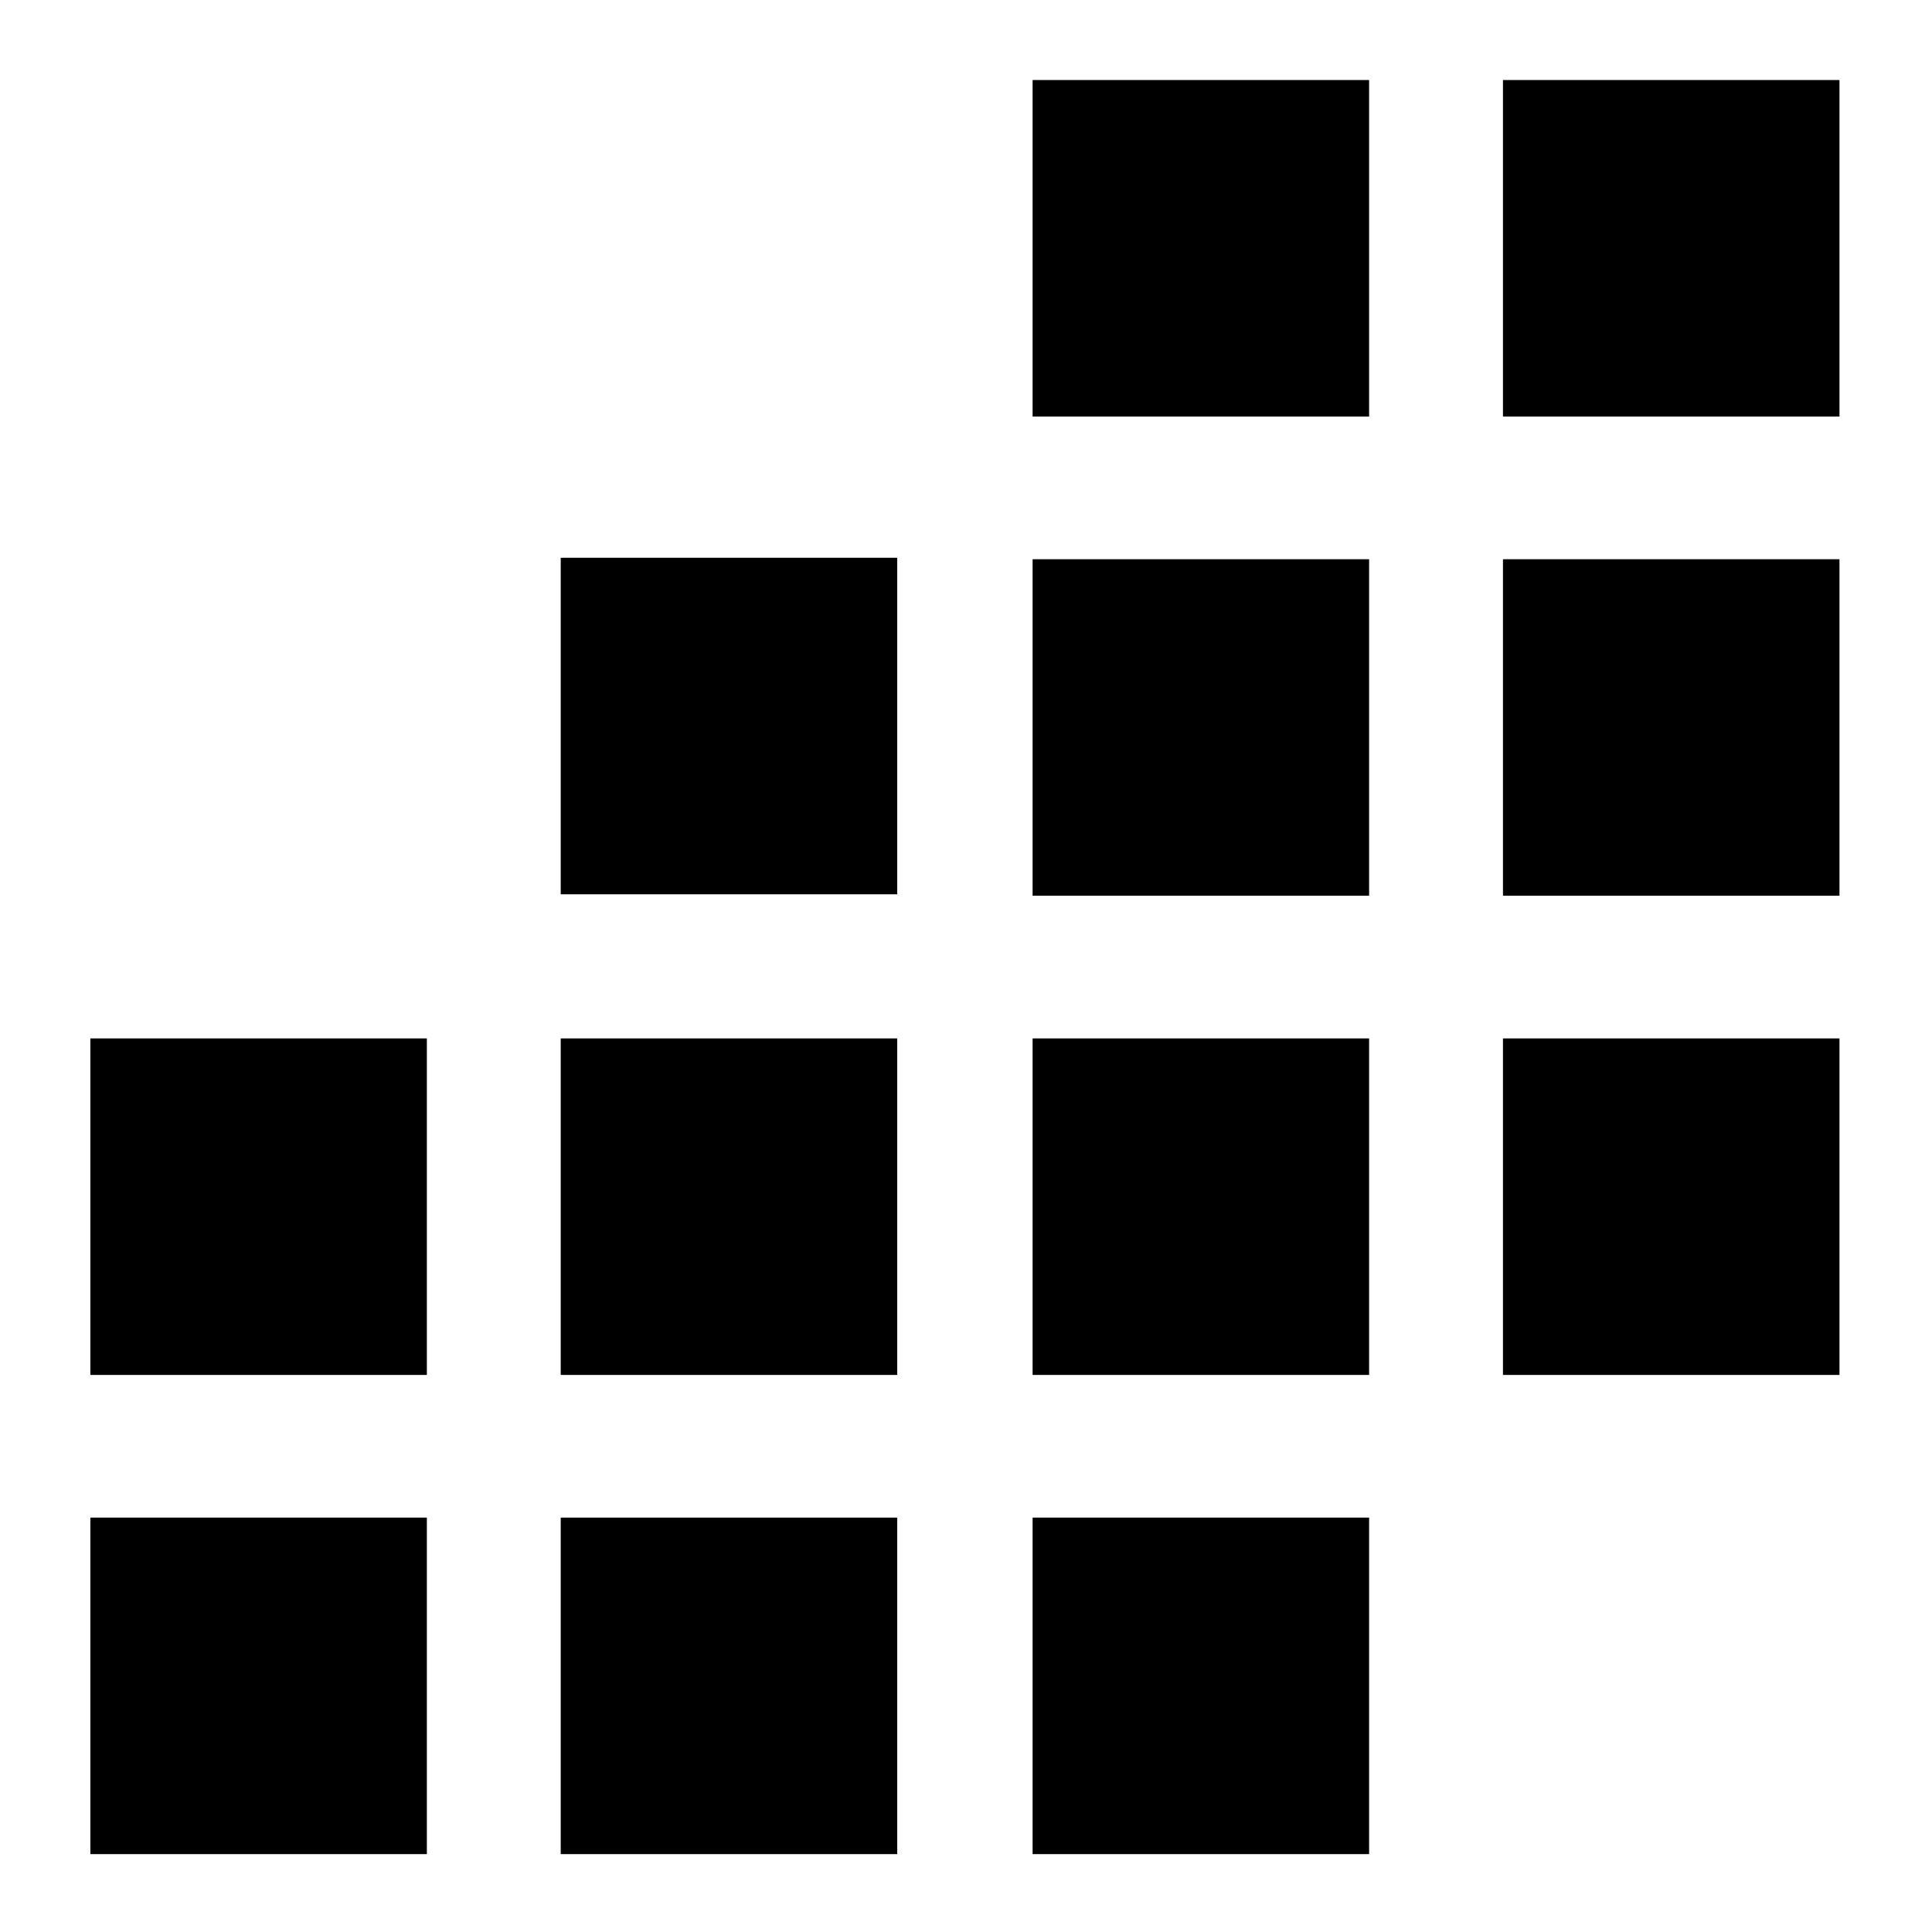
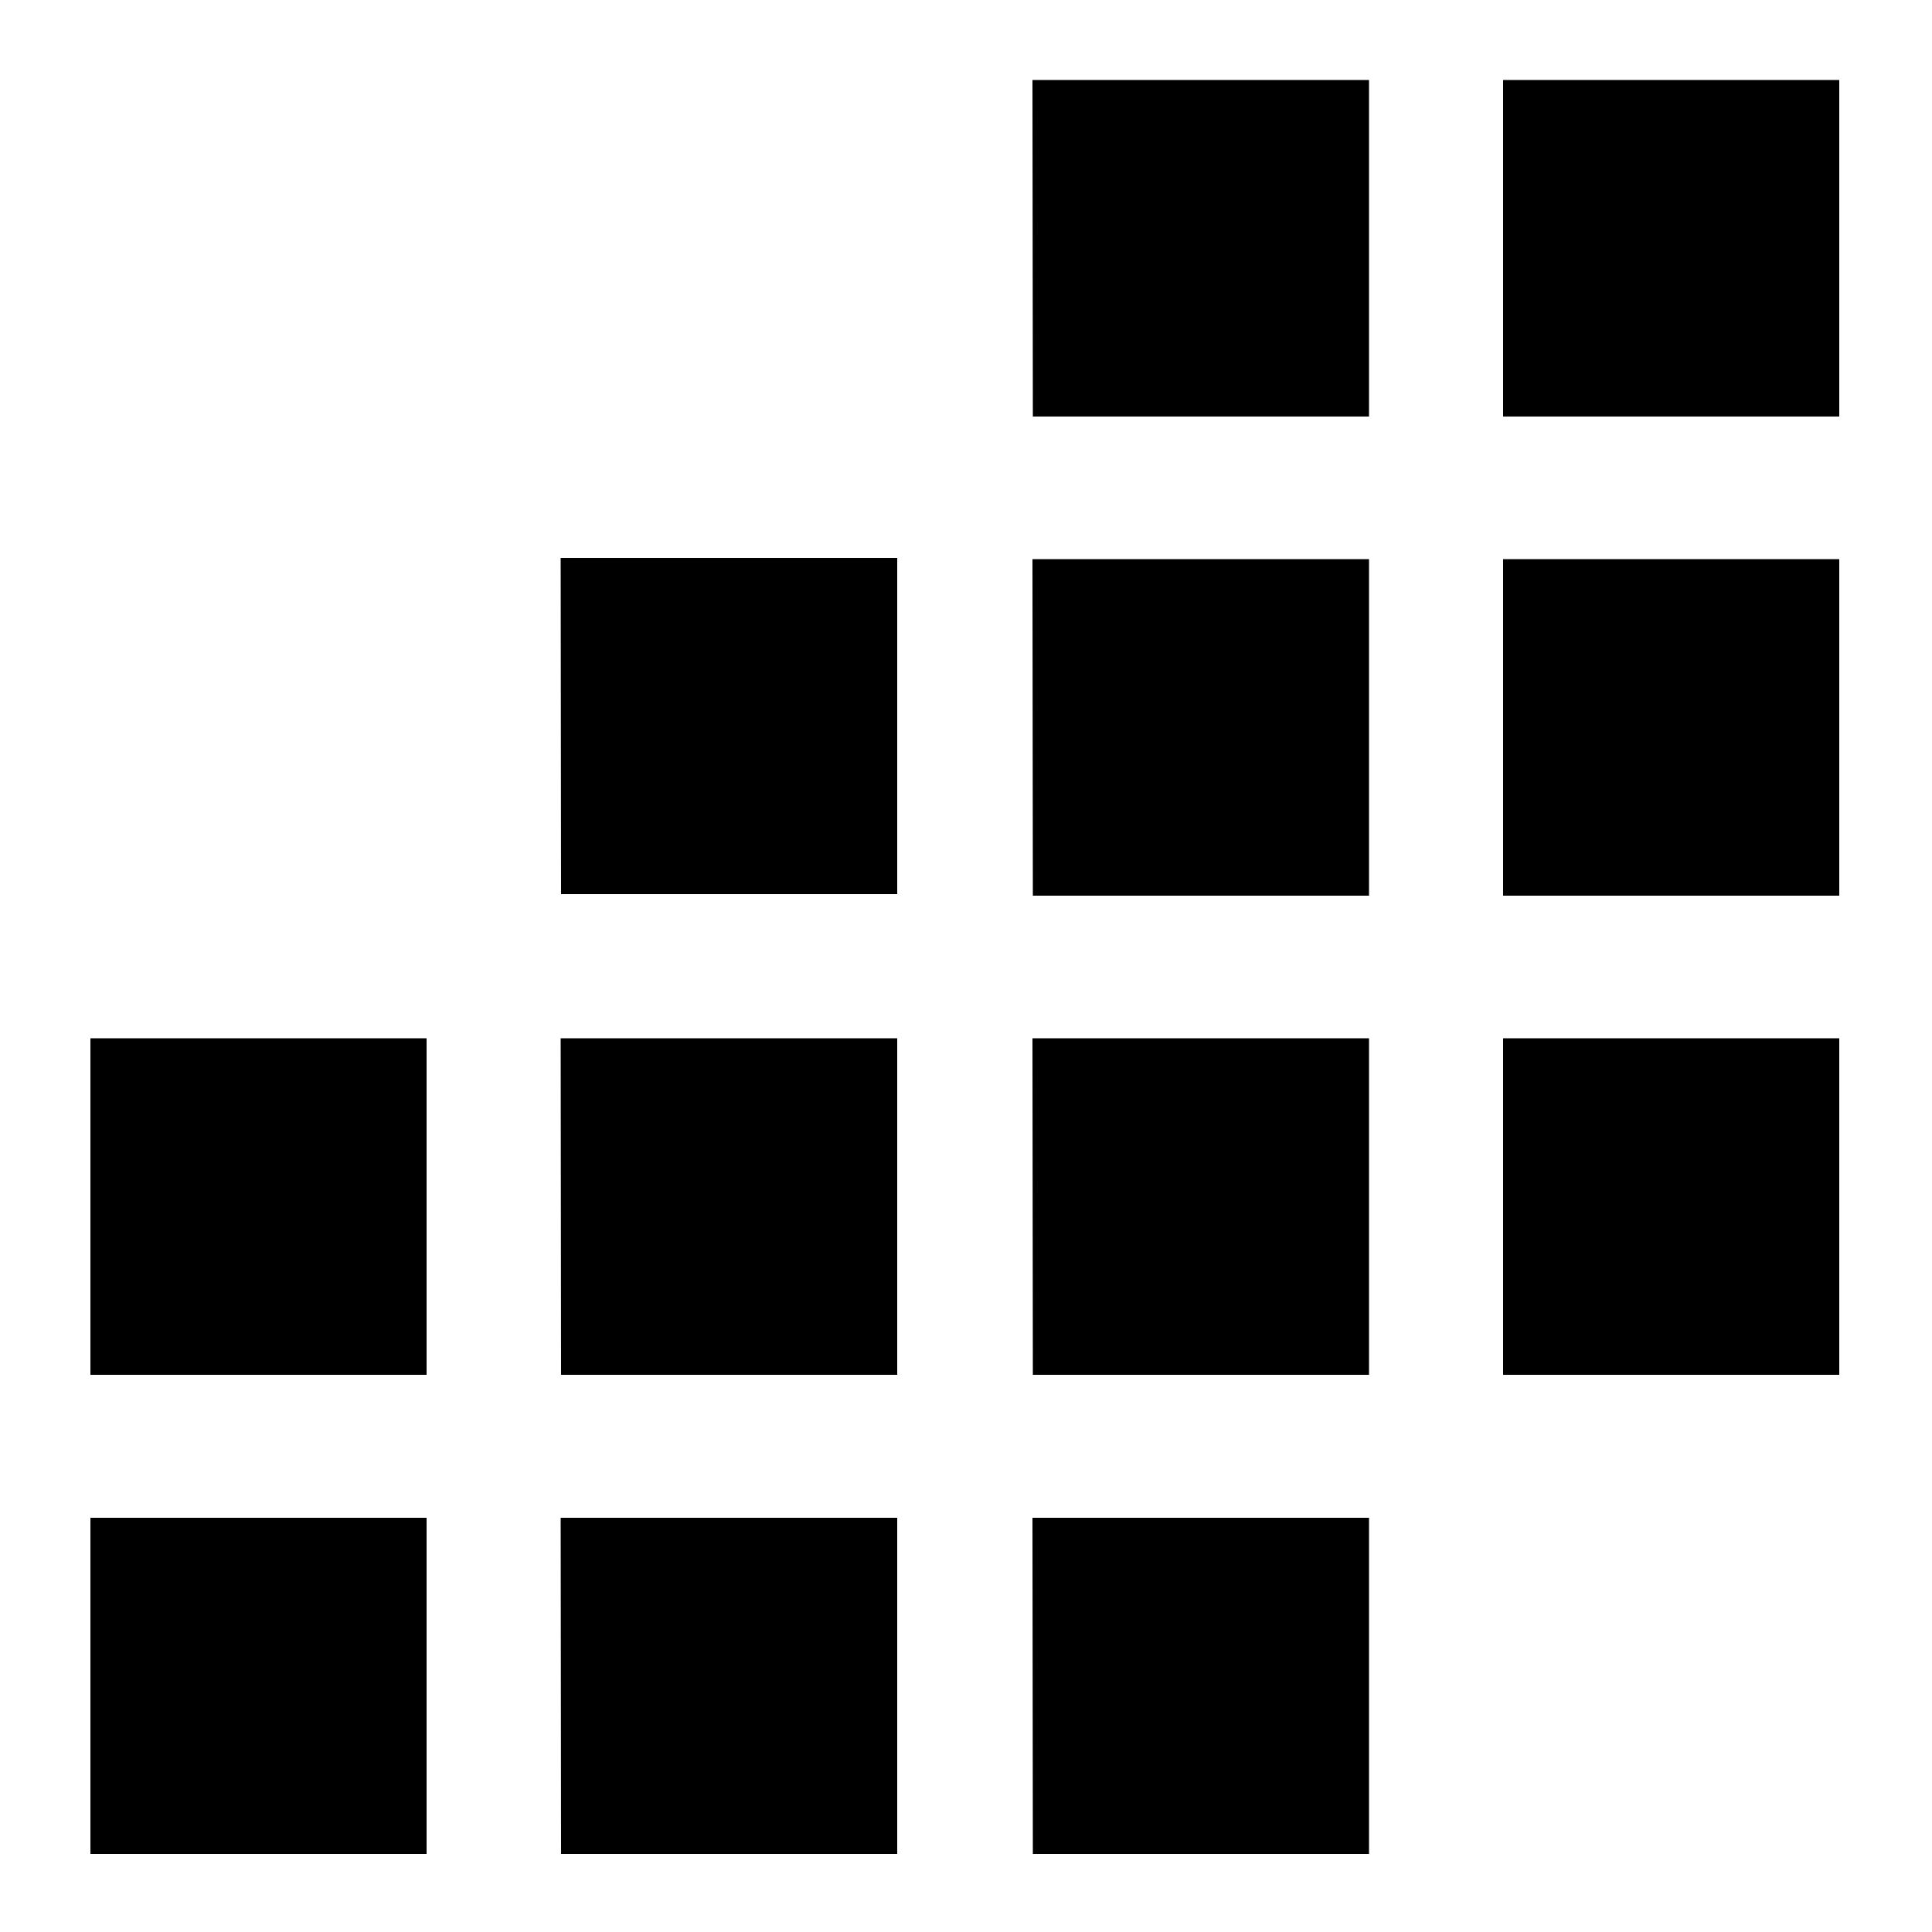
- <svg xmlns="http://www.w3.org/2000/svg" enable-background="new 0 0 480 480" height="500" viewBox="0 0 500 500" width="500">
-   <path d="m145.113 144.353h87.089v87.088h-87.089z" />
-   <path d="m267.237 20.712h87.088v87.088h-87.088z" />
-   <path d="m388.966 20.713h87.09v87.089h-87.09z" stroke-miterlimit="10" />
-   <path d="m267.237 144.727h87.088v87.086h-87.088z" />
-   <path d="m388.966 144.728h87.09v87.088h-87.09z" />
-   <path d="m23.384 268.742h87.088v87.09h-87.088z" />
-   <path d="m145.113 268.742h87.089v87.09h-87.089z" />
-   <path d="m23.384 392.756h87.088v87.088h-87.088z" />
-   <path d="m145.113 392.759h87.089v87.088h-87.089z" />
-   <path d="m267.237 268.742h87.088v87.088h-87.088z" />
-   <path d="m388.966 268.742h87.09v87.09h-87.09z" />
-   <path d="m267.237 392.756h87.088v87.088h-87.088z" />
+ <svg xmlns="http://www.w3.org/2000/svg" height="500" width="500">
+   <path d="M145.1 144.4h87.1v87h-87zM267.2 20.7h87.1v87.1h-87zM389 20.7h87v87.1h-87zM267.2 144.7h87.1v87.1h-87zM389 144.7h87v87.1h-87zM23.4 268.7h87v87.1h-87zM145.1 268.7h87.1v87.1h-87zM23.4 392.8h87v87h-87zM145.1 392.8h87.1v87h-87zM267.2 268.7h87.1v87.1h-87zM389 268.7h87v87.1h-87zM267.2 392.8h87.1v87h-87z" />
</svg>
